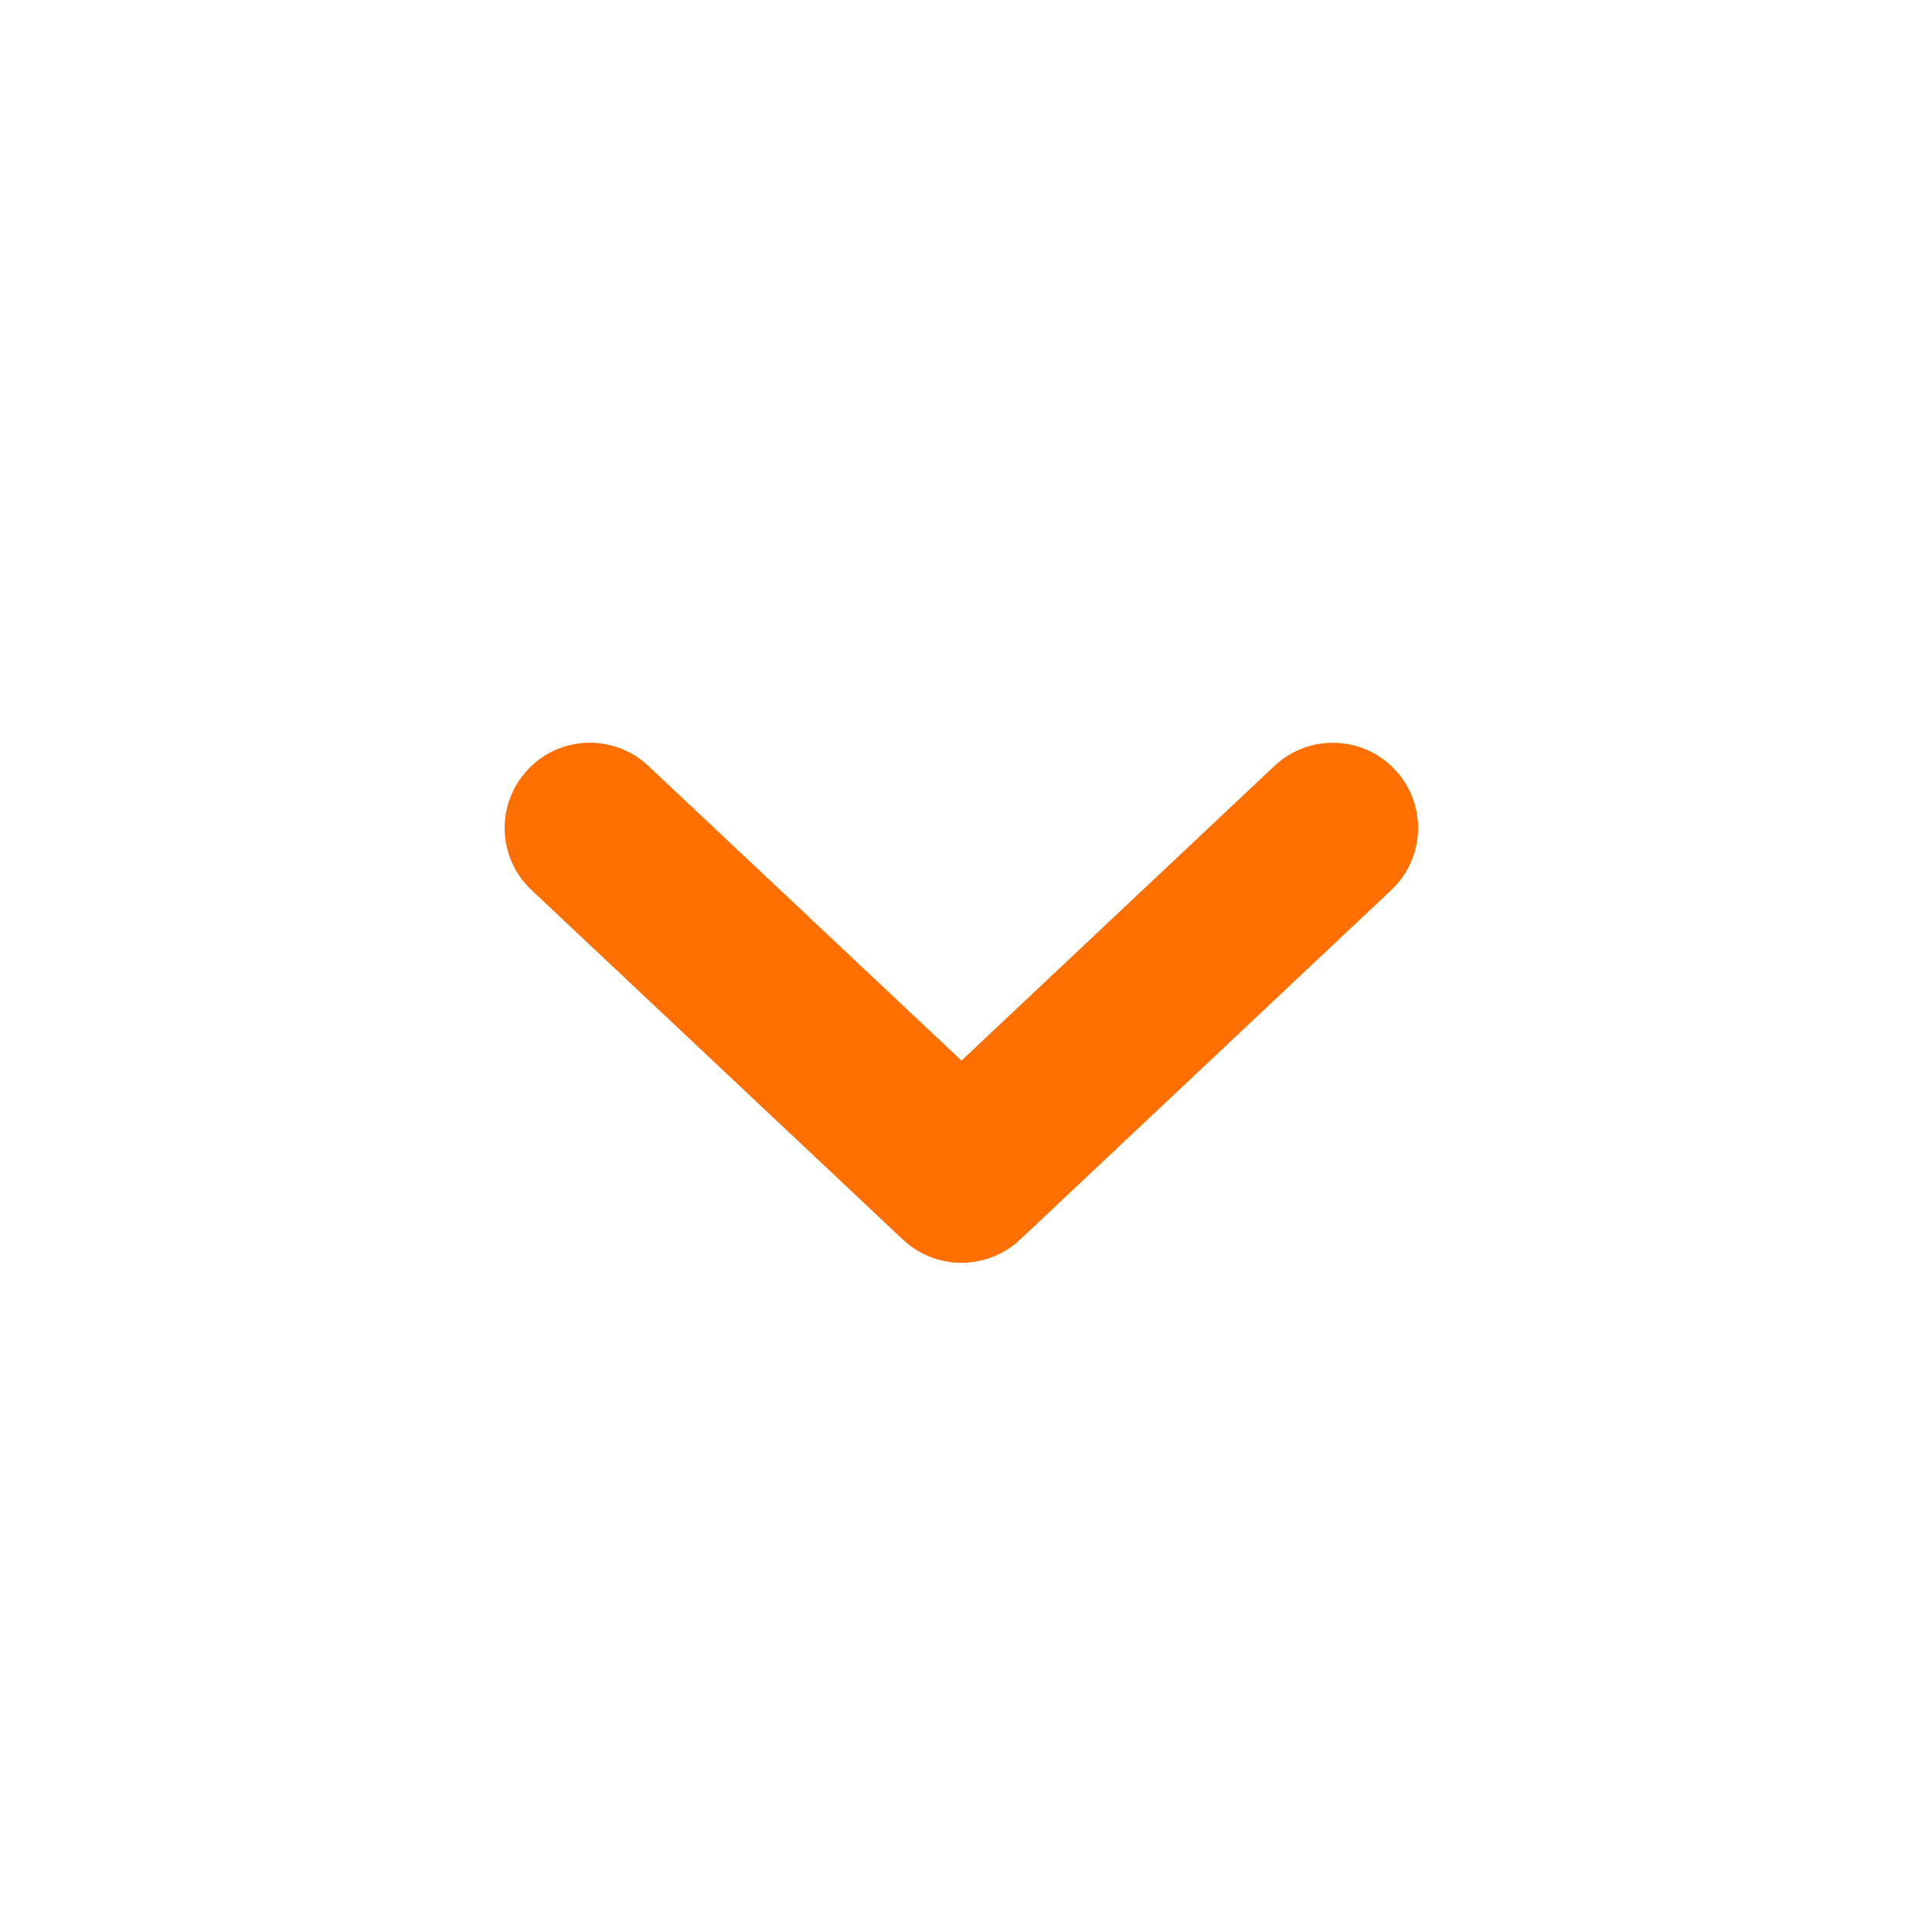
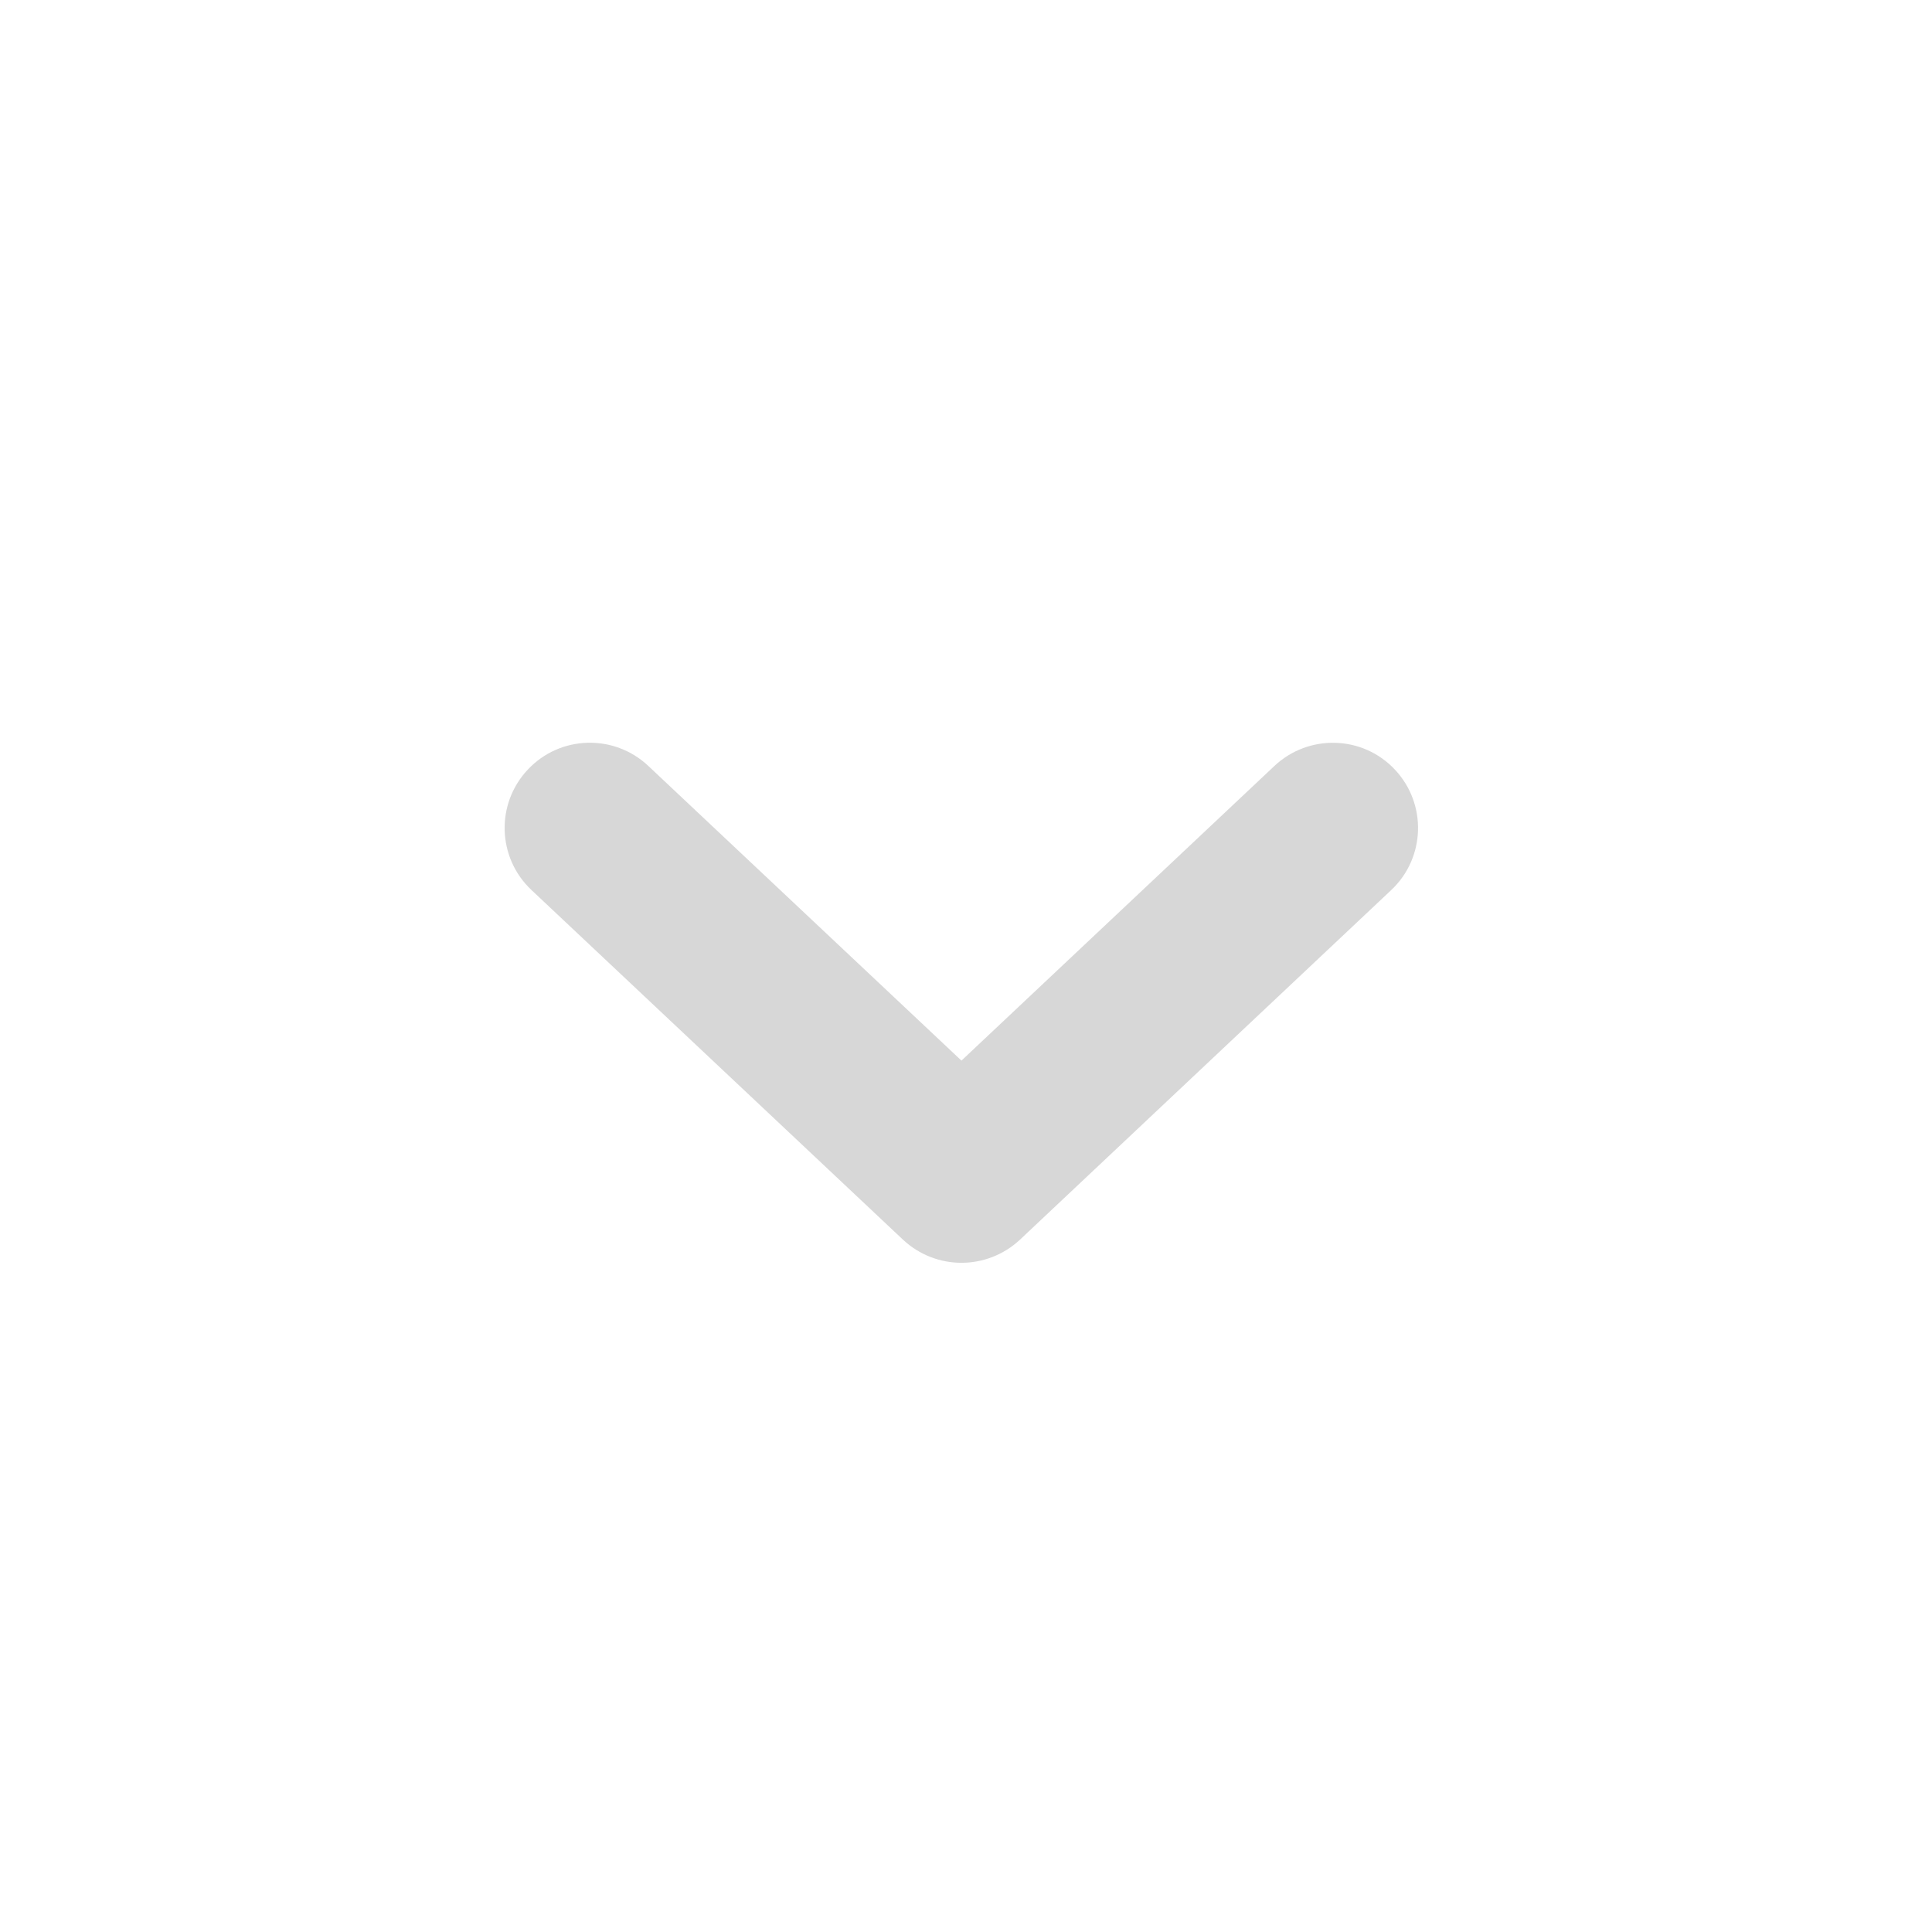
<svg xmlns="http://www.w3.org/2000/svg" version="1.1" id="Layer_1" x="0px" y="0px" width="34px" height="34px" viewBox="0 0 34 34" enable-background="new 0 0 34 34" xml:space="preserve">
  <g>
-     <path fill="#ff6f00" d="M16.92,22.223c-0.37,0-0.739-0.136-1.028-0.406l-6.539-6.154c-0.604-0.568-0.632-1.517-0.064-2.12   c0.567-0.604,1.517-0.632,2.12-0.064l5.511,5.186l5.507-5.185c0.603-0.567,1.554-0.541,2.12,0.063   c0.568,0.603,0.54,1.552-0.063,2.12l-6.535,6.154C17.659,22.087,17.29,22.223,16.92,22.223z" />
+     <path fill="#d7d7d7" d="M16.92,22.223c-0.37,0-0.739-0.136-1.028-0.406l-6.539-6.154c-0.604-0.568-0.632-1.517-0.064-2.12   c0.567-0.604,1.517-0.632,2.12-0.064l5.511,5.186l5.507-5.185c0.603-0.567,1.554-0.541,2.12,0.063   c0.568,0.603,0.54,1.552-0.063,2.12l-6.535,6.154C17.659,22.087,17.29,22.223,16.92,22.223z" />
  </g>
</svg>
